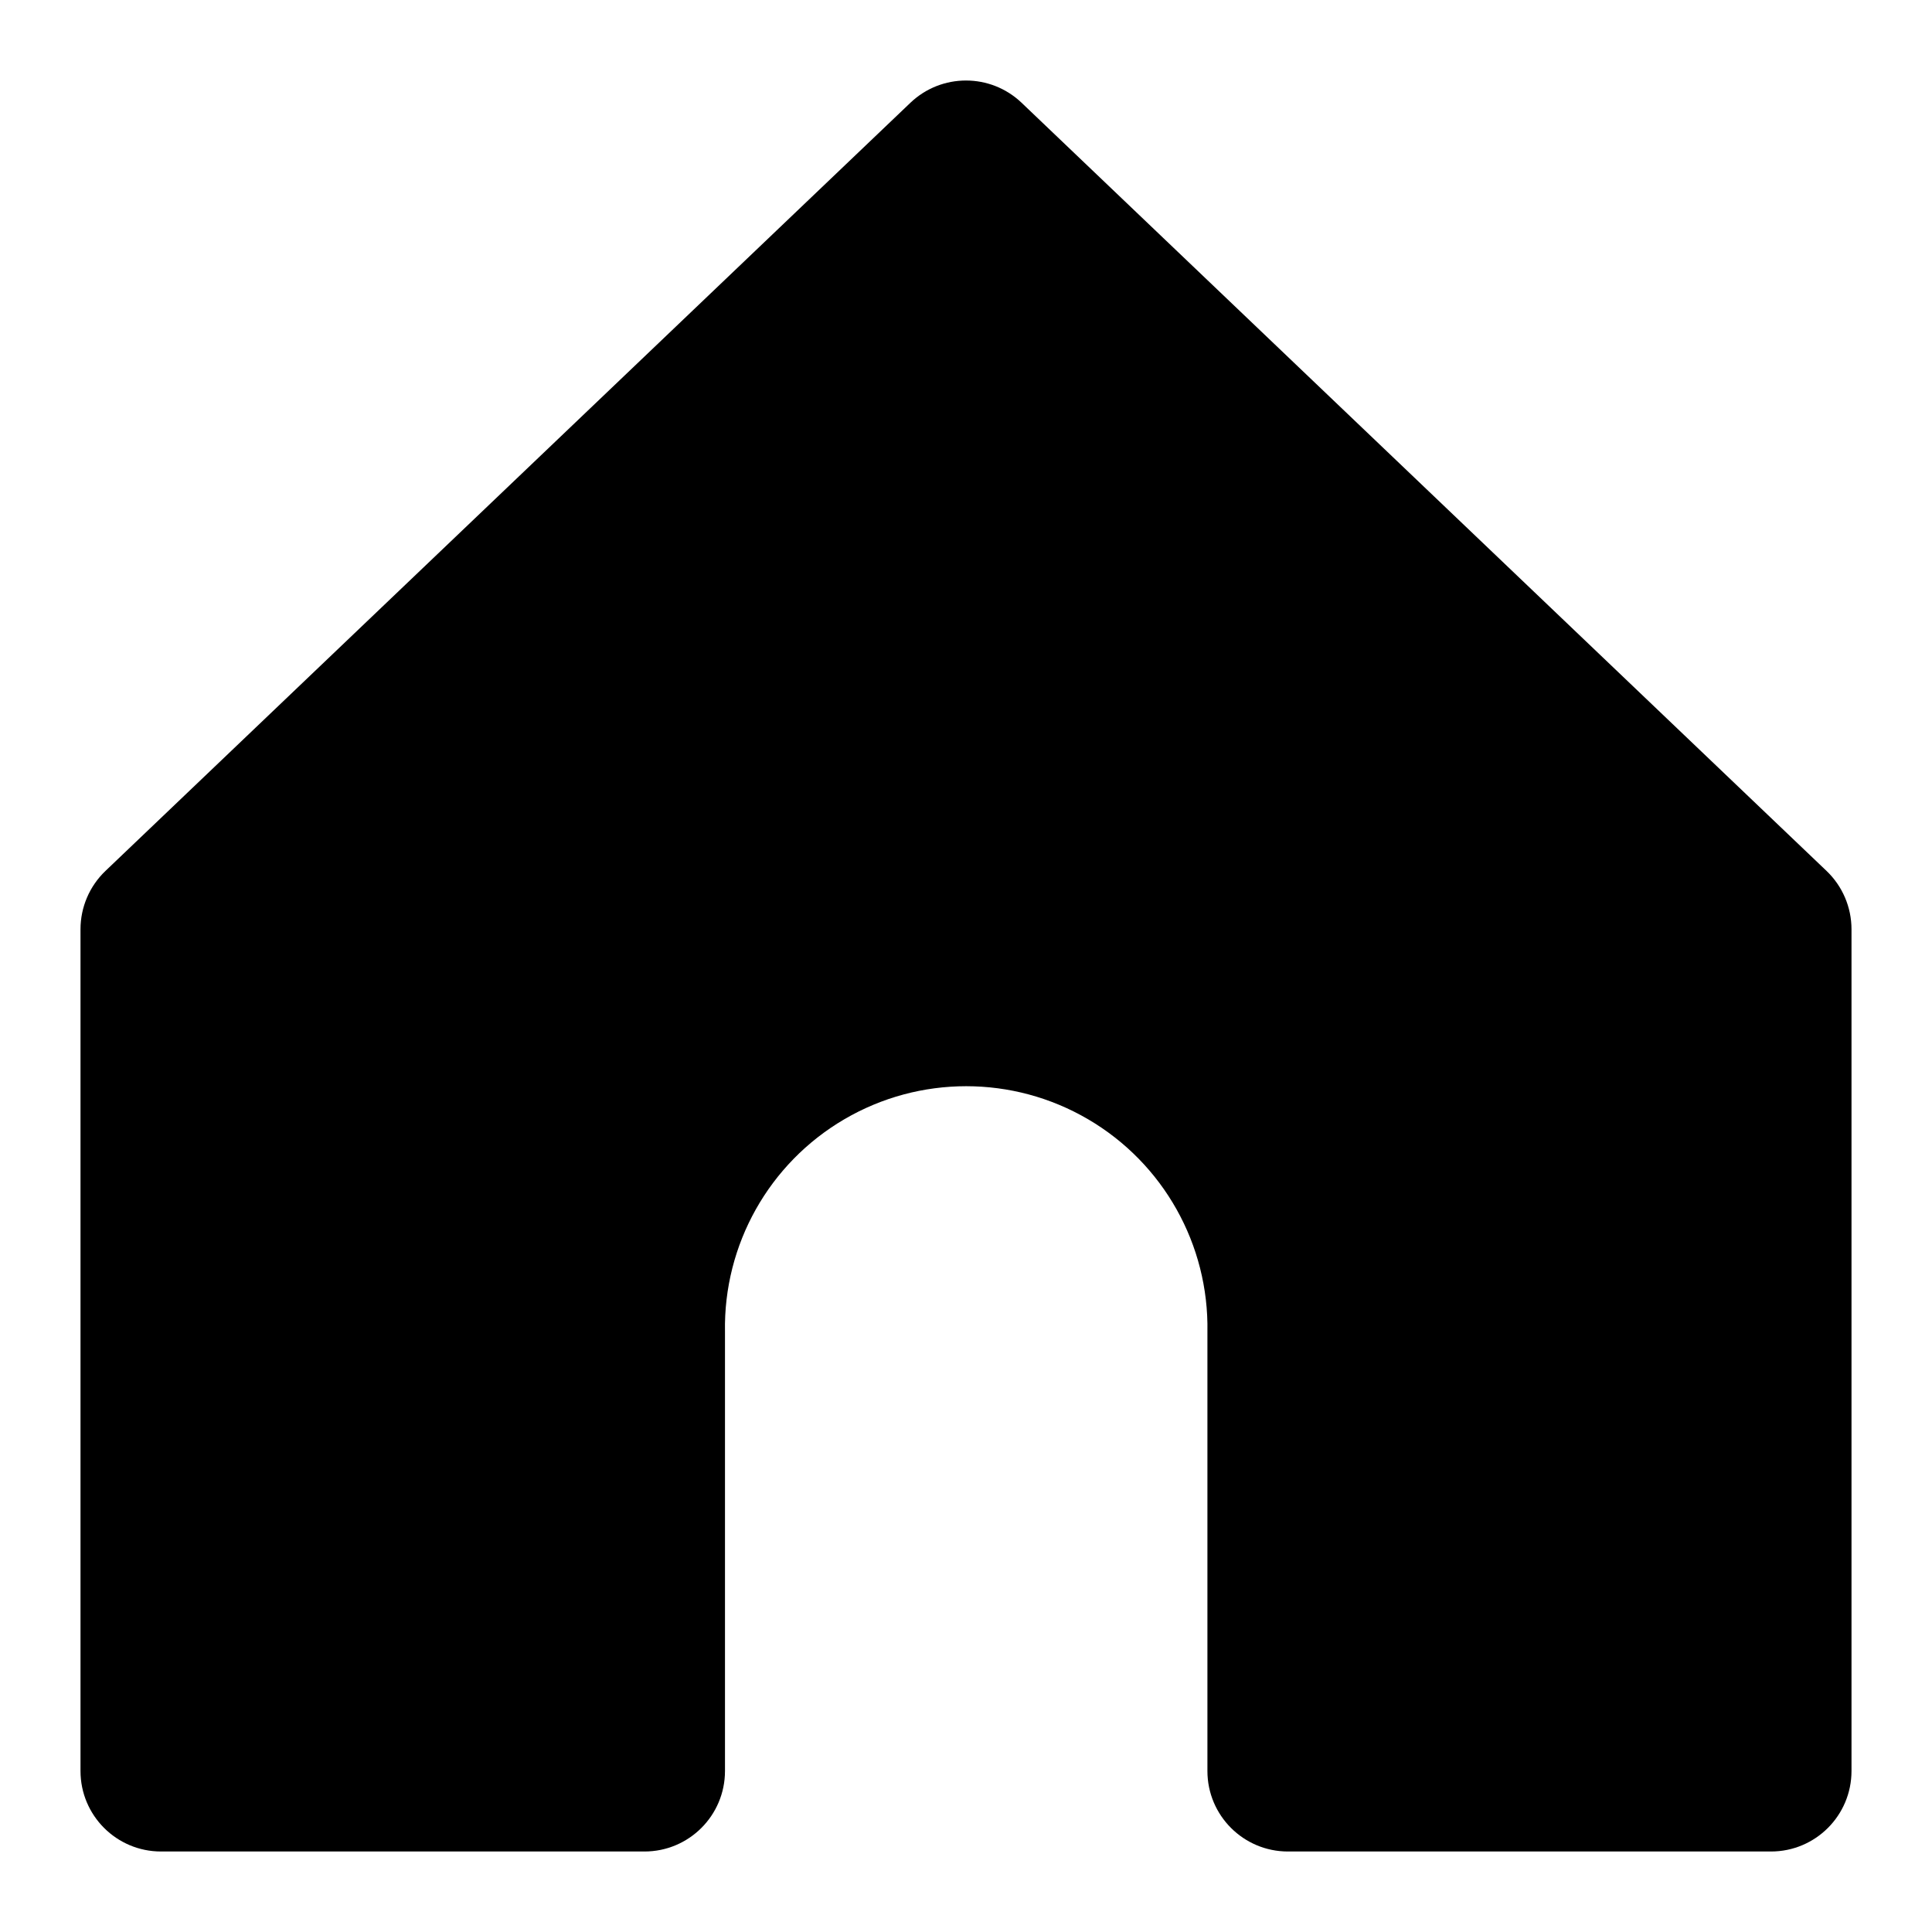
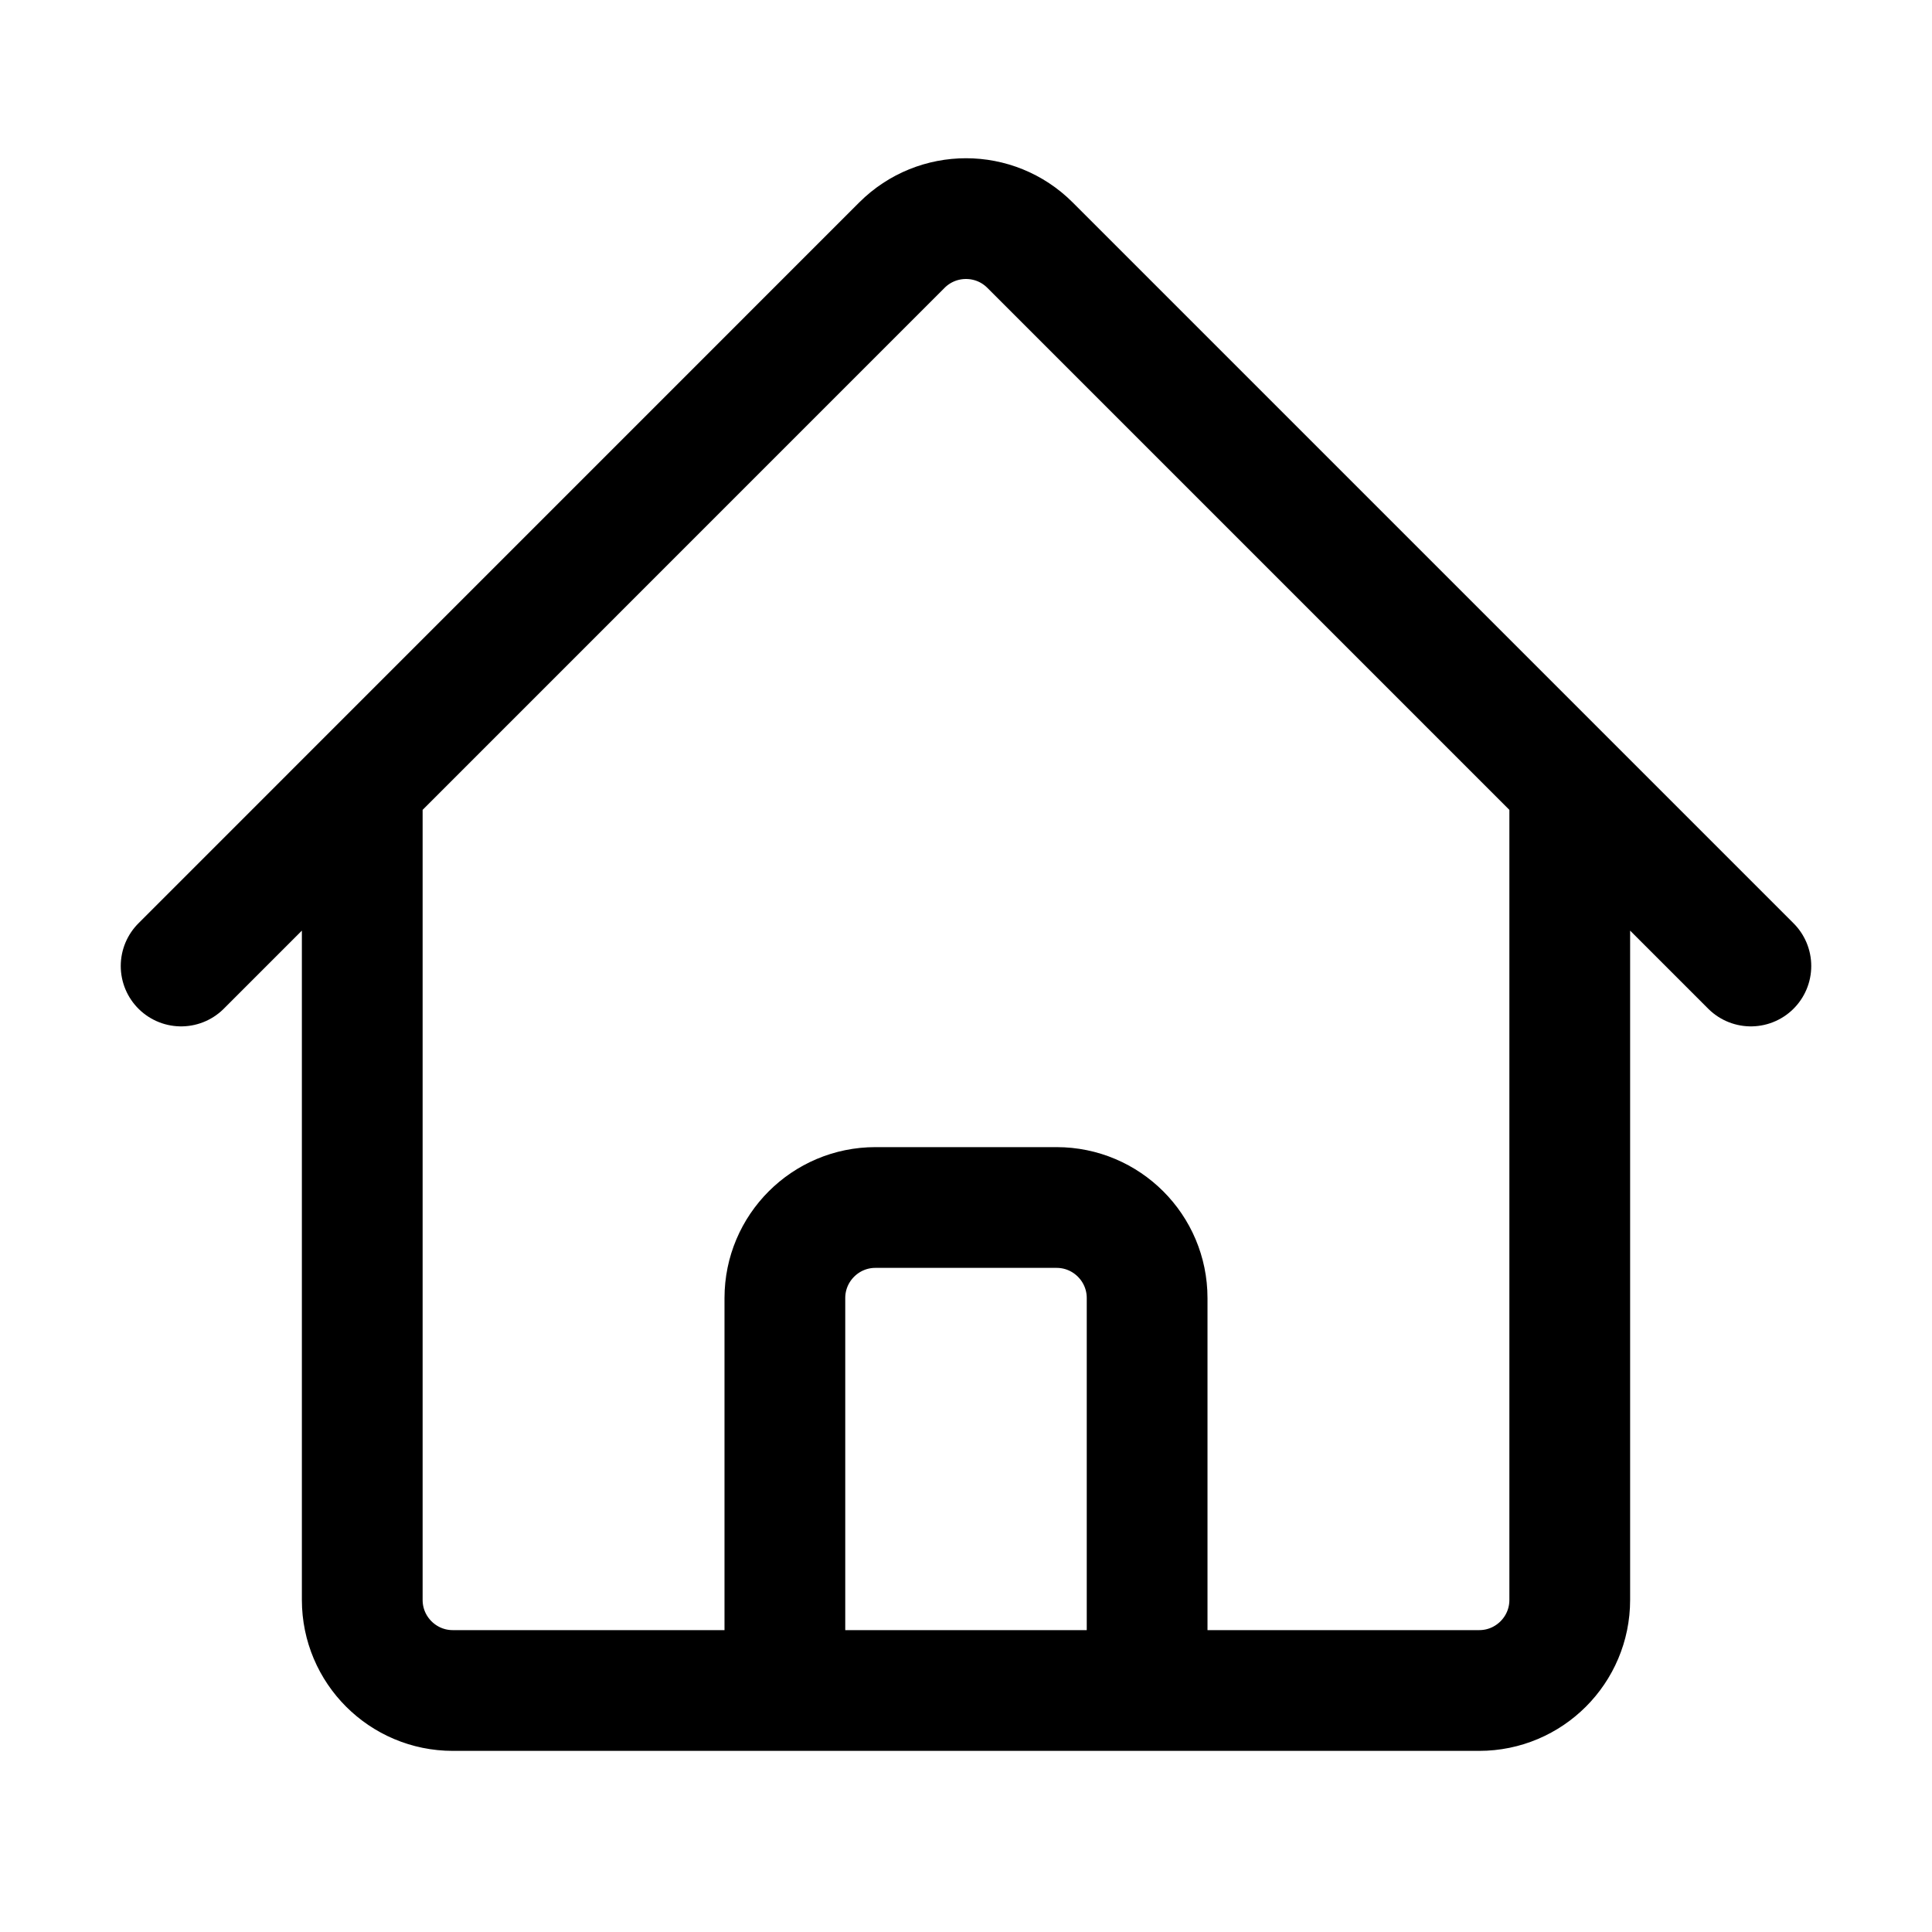
- <svg aria-label="홈" class="x1lliihq x1n2onr6 x5n08af" fill="currentColor" height="24" role="img" viewBox="0 0 24 24" width="24">
-   <path d="M22 23h-6.001a1 1 0 0 1-1-1v-5.455a2.997 2.997 0 1 0-5.993 0V22a1 1 0 0 1-1 1H2a1 1 0 0 1-1-1V11.543a1.002 1.002 0 0 1 .31-.724l10-9.543a1.001 1.001 0 0 1 1.38 0l10 9.543a1.002 1.002 0 0 1 .31.724V22a1 1 0 0 1-1 1Z" />
+ <svg xmlns="http://www.w3.org/2000/svg" fill="none" viewBox="0 0 24 24" stroke-width="1.5" stroke="currentColor" class="size-6">
+   <path stroke-linecap="round" stroke-linejoin="round" d="m2.25 12 8.954-8.955c.44-.439 1.152-.439 1.591 0L21.75 12M4.5 9.75v10.125c0 .621.504 1.125 1.125 1.125H9.75v-4.875c0-.621.504-1.125 1.125-1.125h2.25c.621 0 1.125.504 1.125 1.125V21h4.125c.621 0 1.125-.504 1.125-1.125V9.75M8.25 21h8.25" />
</svg>
